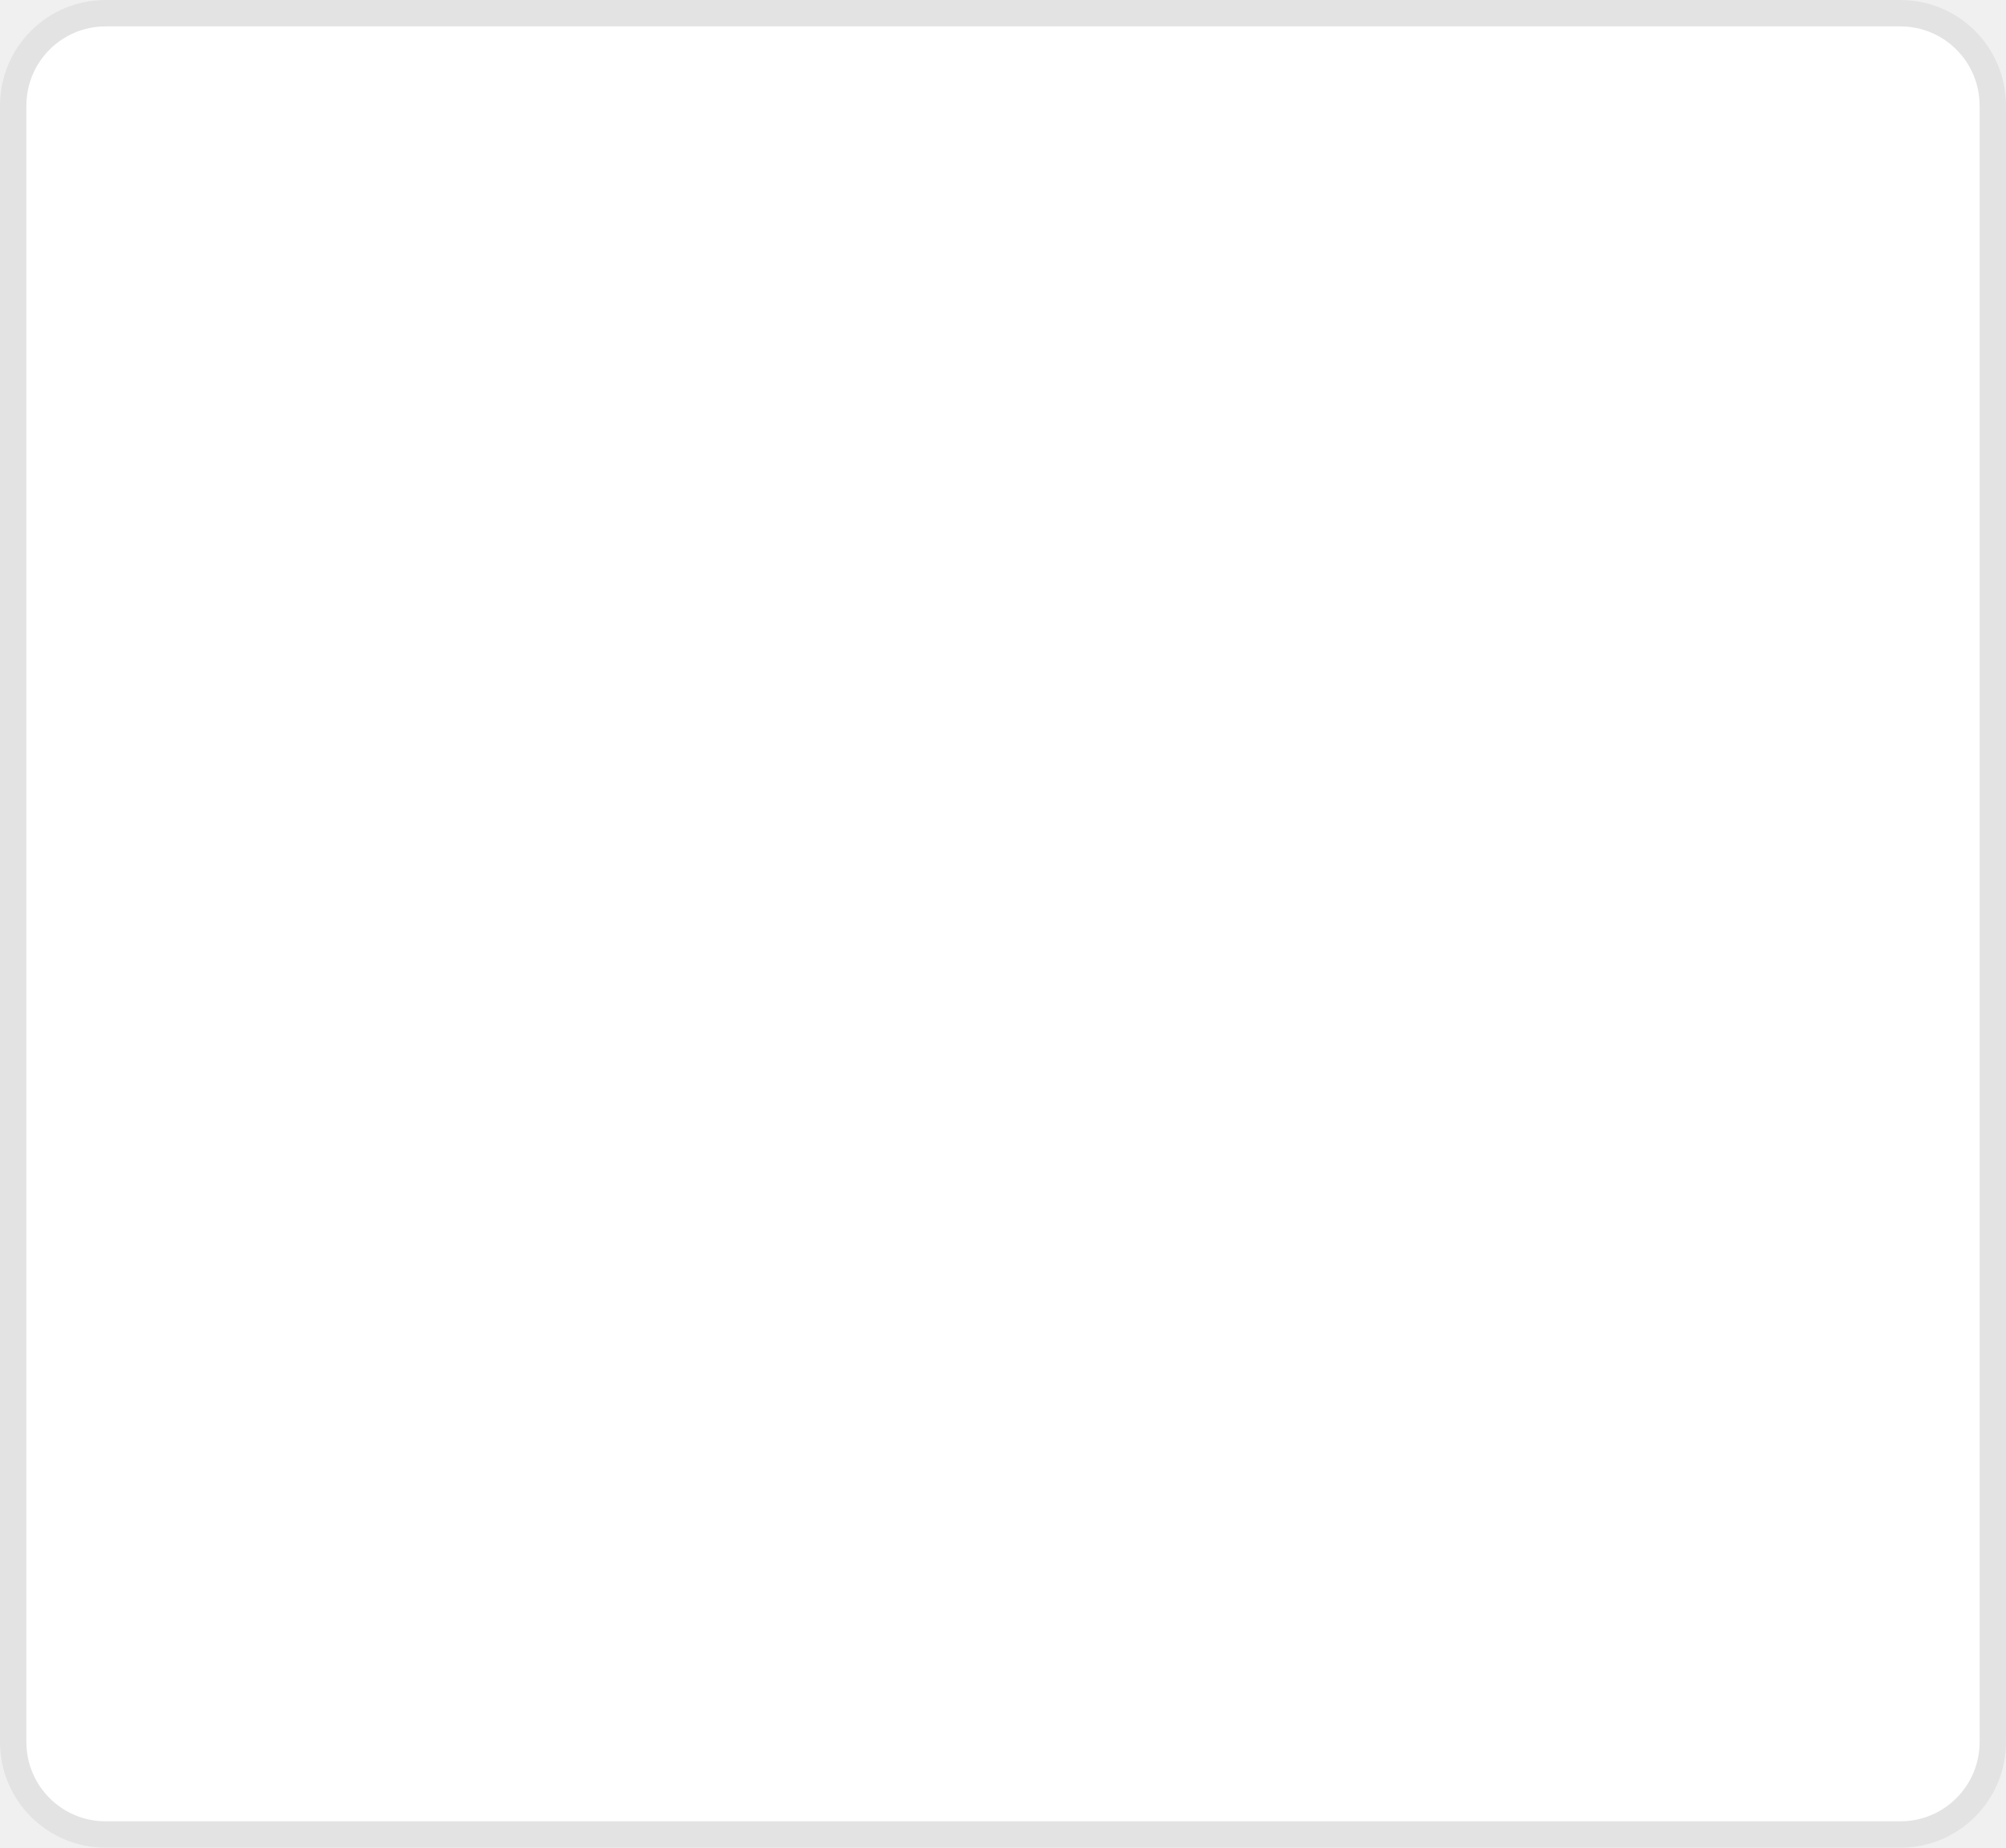
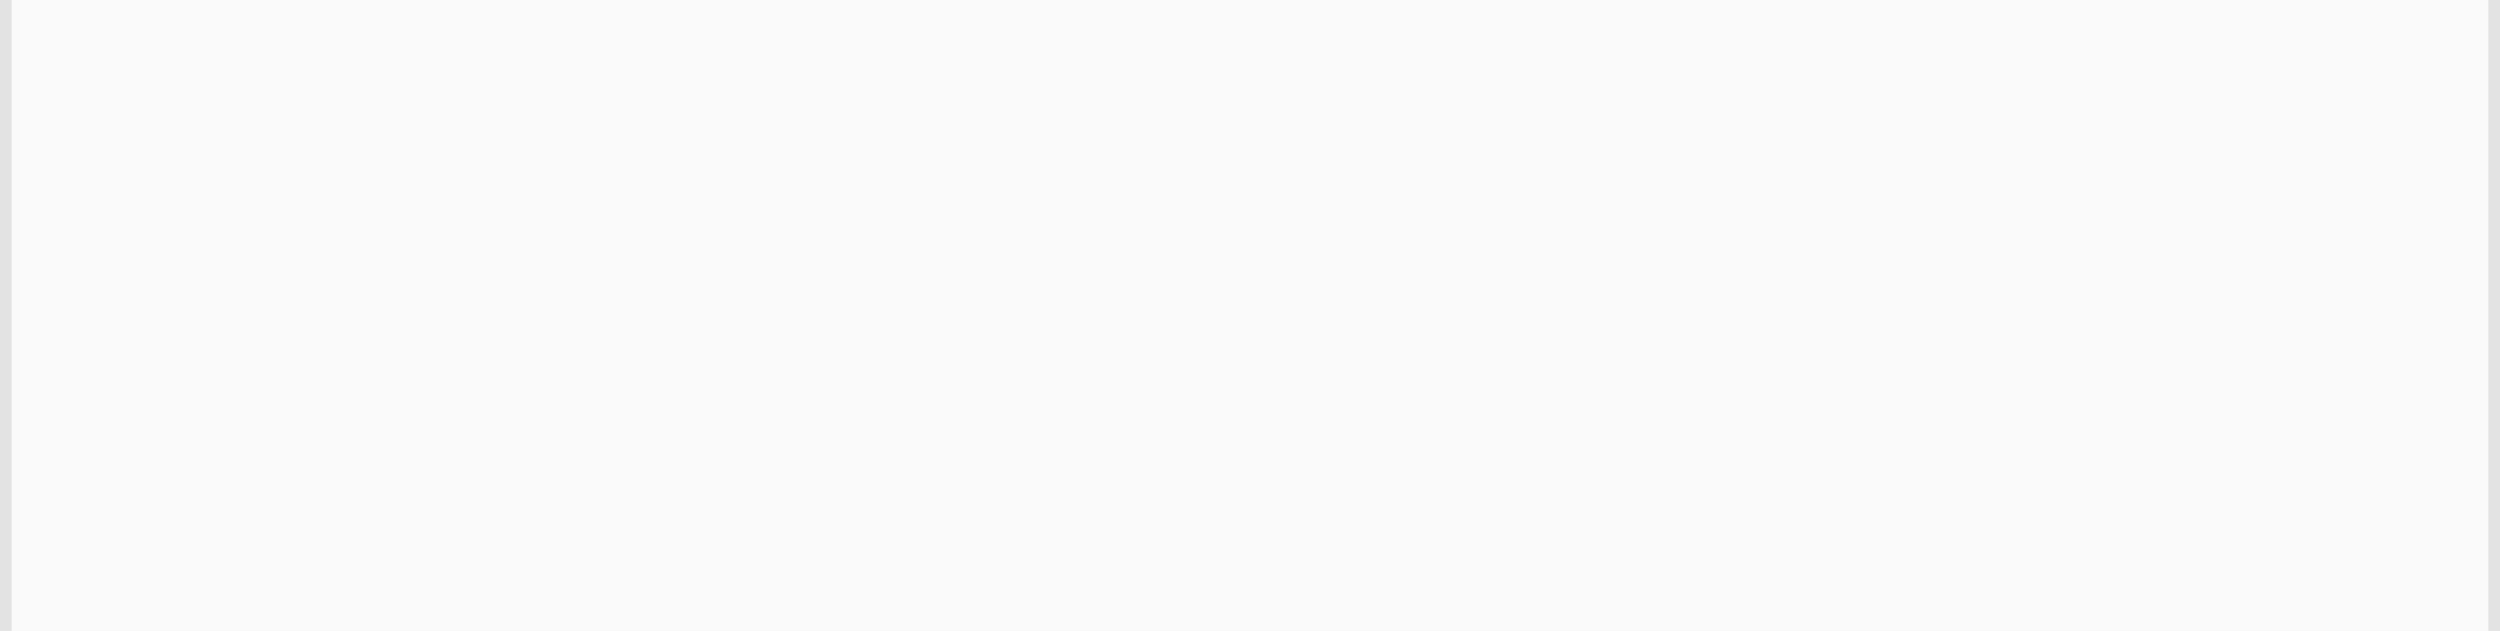
- <svg xmlns="http://www.w3.org/2000/svg" version="1.1" width="76px" height="70px">
-   <g transform="matrix(1 0 0 1 -1347 -437 )">
-     <path d="M 1348 441  A 3 3 0 0 1 1351 438 L 1419 438  A 3 3 0 0 1 1422 441 L 1422 503  A 3 3 0 0 1 1419 506 L 1351 506  A 3 3 0 0 1 1348 503 L 1348 441  Z " fill-rule="nonzero" fill="#ffffff" stroke="none" />
-     <path d="M 1347.5 441  A 3.5 3.5 0 0 1 1351 437.5 L 1419 437.5  A 3.5 3.5 0 0 1 1422.5 441 L 1422.5 503  A 3.5 3.5 0 0 1 1419 506.5 L 1351 506.5  A 3.5 3.5 0 0 1 1347.5 503 L 1347.5 441  Z " stroke-width="1" stroke="#777777" fill="none" stroke-opacity="0.098" />
+ <svg xmlns="http://www.w3.org/2000/svg" version="1.1" width="214px" height="54px">
+   <g transform="matrix(1 0 0 1 -866 -383 )">
+     <path d="M 867 383  L 1079 383  L 1079 437  L 867 437  L 867 383  Z " fill-rule="nonzero" fill="#fafafa" stroke="none" />
+     <path d="M 1079.5 383  L 1079.5 437  M 866.5 437  L 866.5 383  " stroke-width="1" stroke="#777777" fill="none" stroke-opacity="0.098" />
  </g>
</svg>
